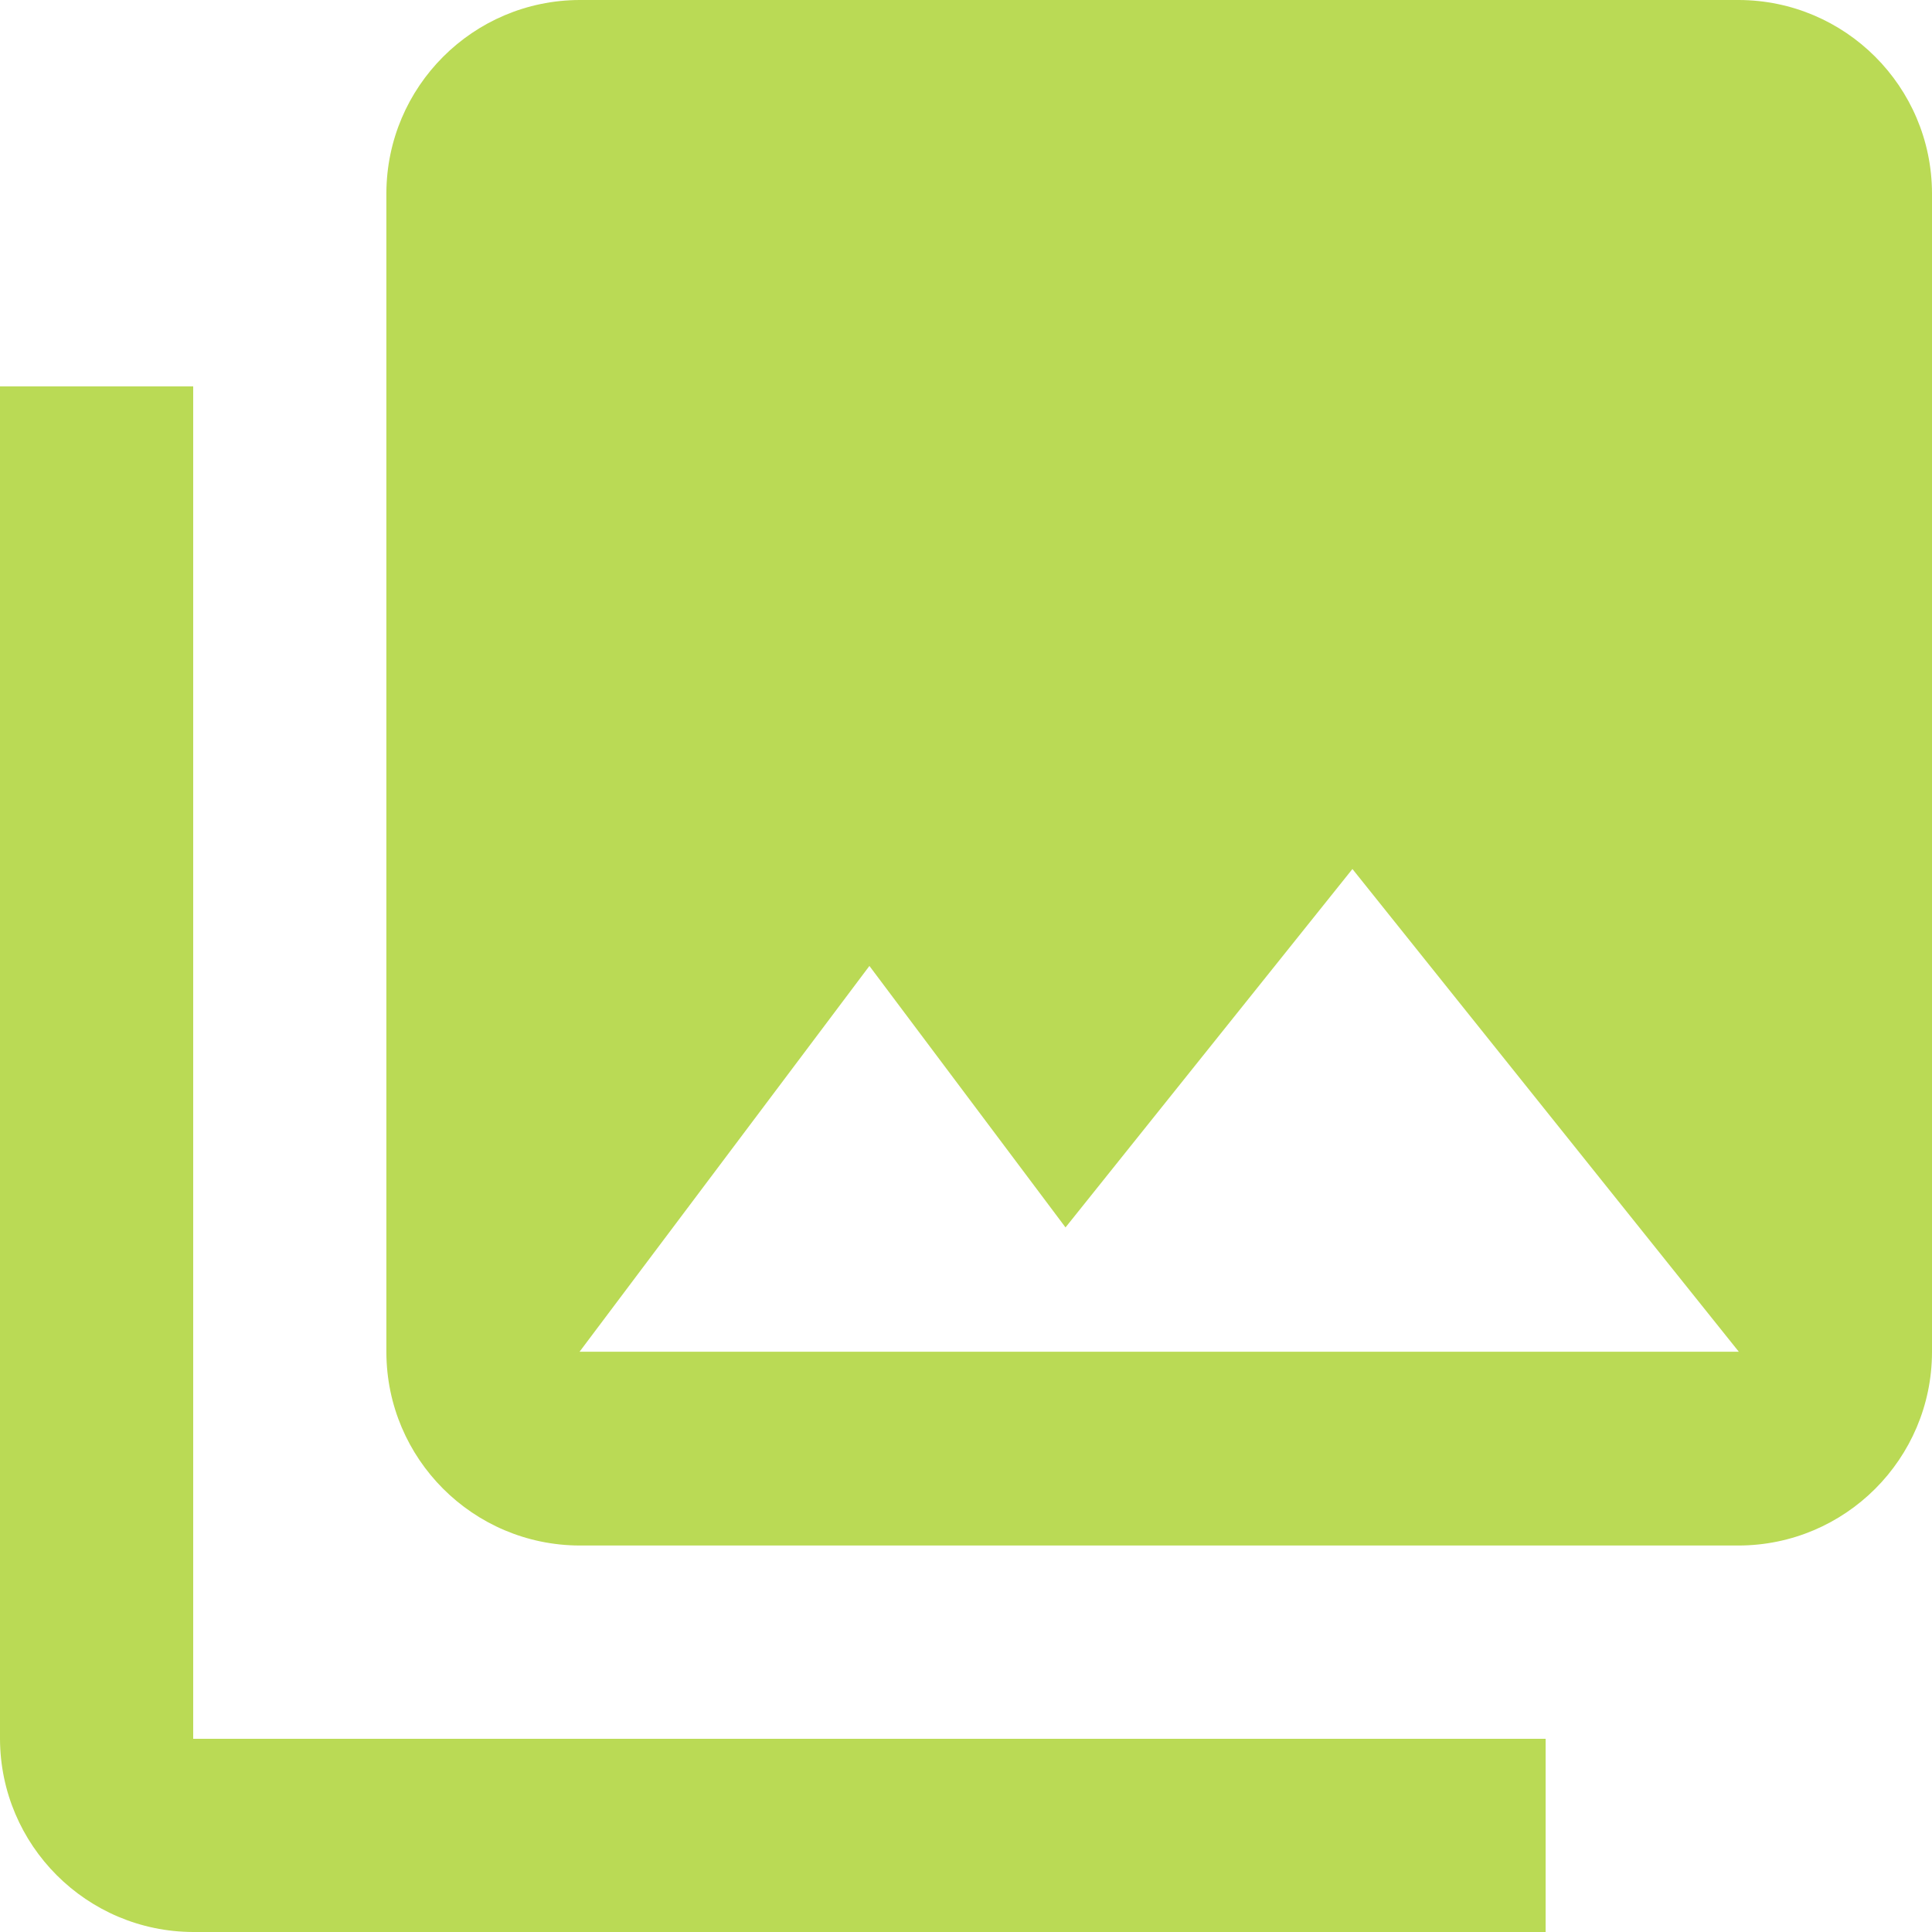
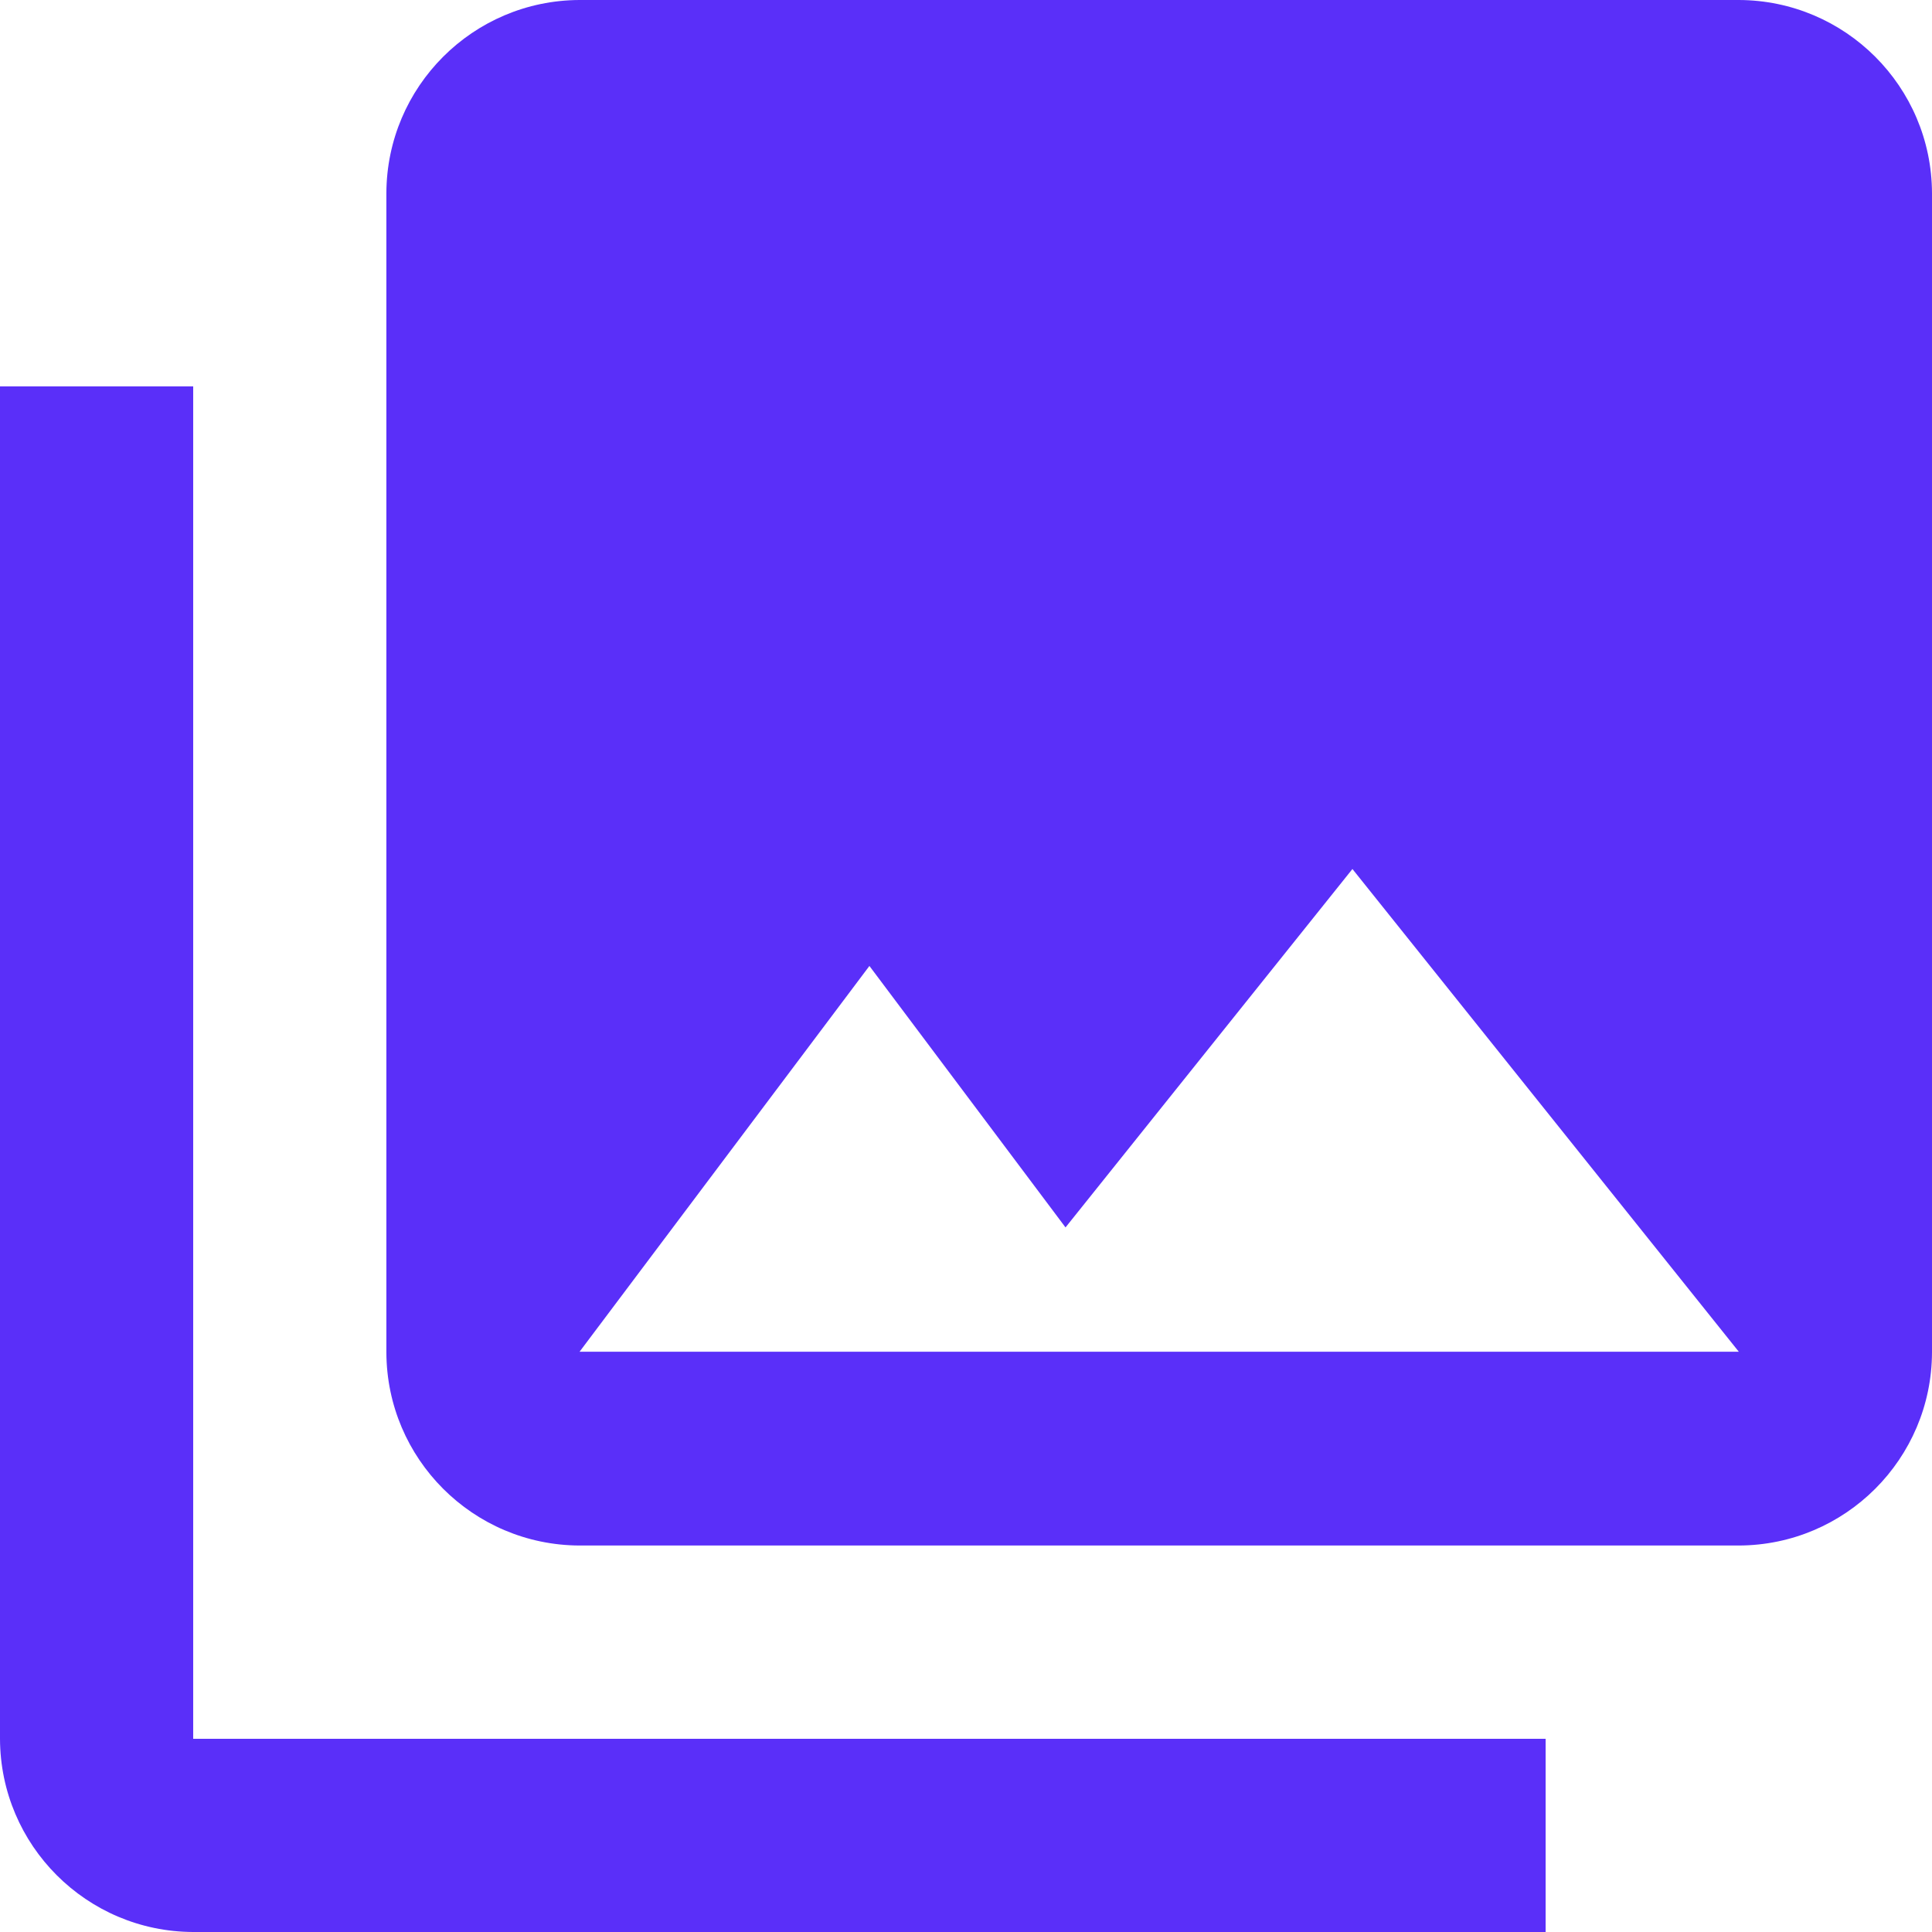
<svg xmlns="http://www.w3.org/2000/svg" width="19.211" height="19.211" viewBox="0 0 19.211 19.211">
-   <path id="Path_278" data-name="Path 278" d="M21.211,15.447V3.921A1.927,1.927,0,0,0,19.29,2H7.763A1.927,1.927,0,0,0,5.842,3.921V15.447a1.927,1.927,0,0,0,1.921,1.921H19.29A1.927,1.927,0,0,0,21.211,15.447ZM10.645,11.605l1.95,2.6,2.853-3.564,3.842,4.8H7.763ZM2,5.842V19.29a1.927,1.927,0,0,0,1.921,1.921H17.369V19.29H3.921V5.842Z" transform="translate(-2 -2)" fill="#BADA55" />
+   <path id="Path_278" data-name="Path 278" d="M21.211,15.447V3.921A1.927,1.927,0,0,0,19.29,2H7.763A1.927,1.927,0,0,0,5.842,3.921V15.447a1.927,1.927,0,0,0,1.921,1.921H19.29A1.927,1.927,0,0,0,21.211,15.447ZM10.645,11.605l1.95,2.6,2.853-3.564,3.842,4.8H7.763ZM2,5.842V19.29a1.927,1.927,0,0,0,1.921,1.921H17.369V19.29H3.921V5.842Z" transform="translate(-2 -2)" fill="#5a2ff9" />
</svg>
